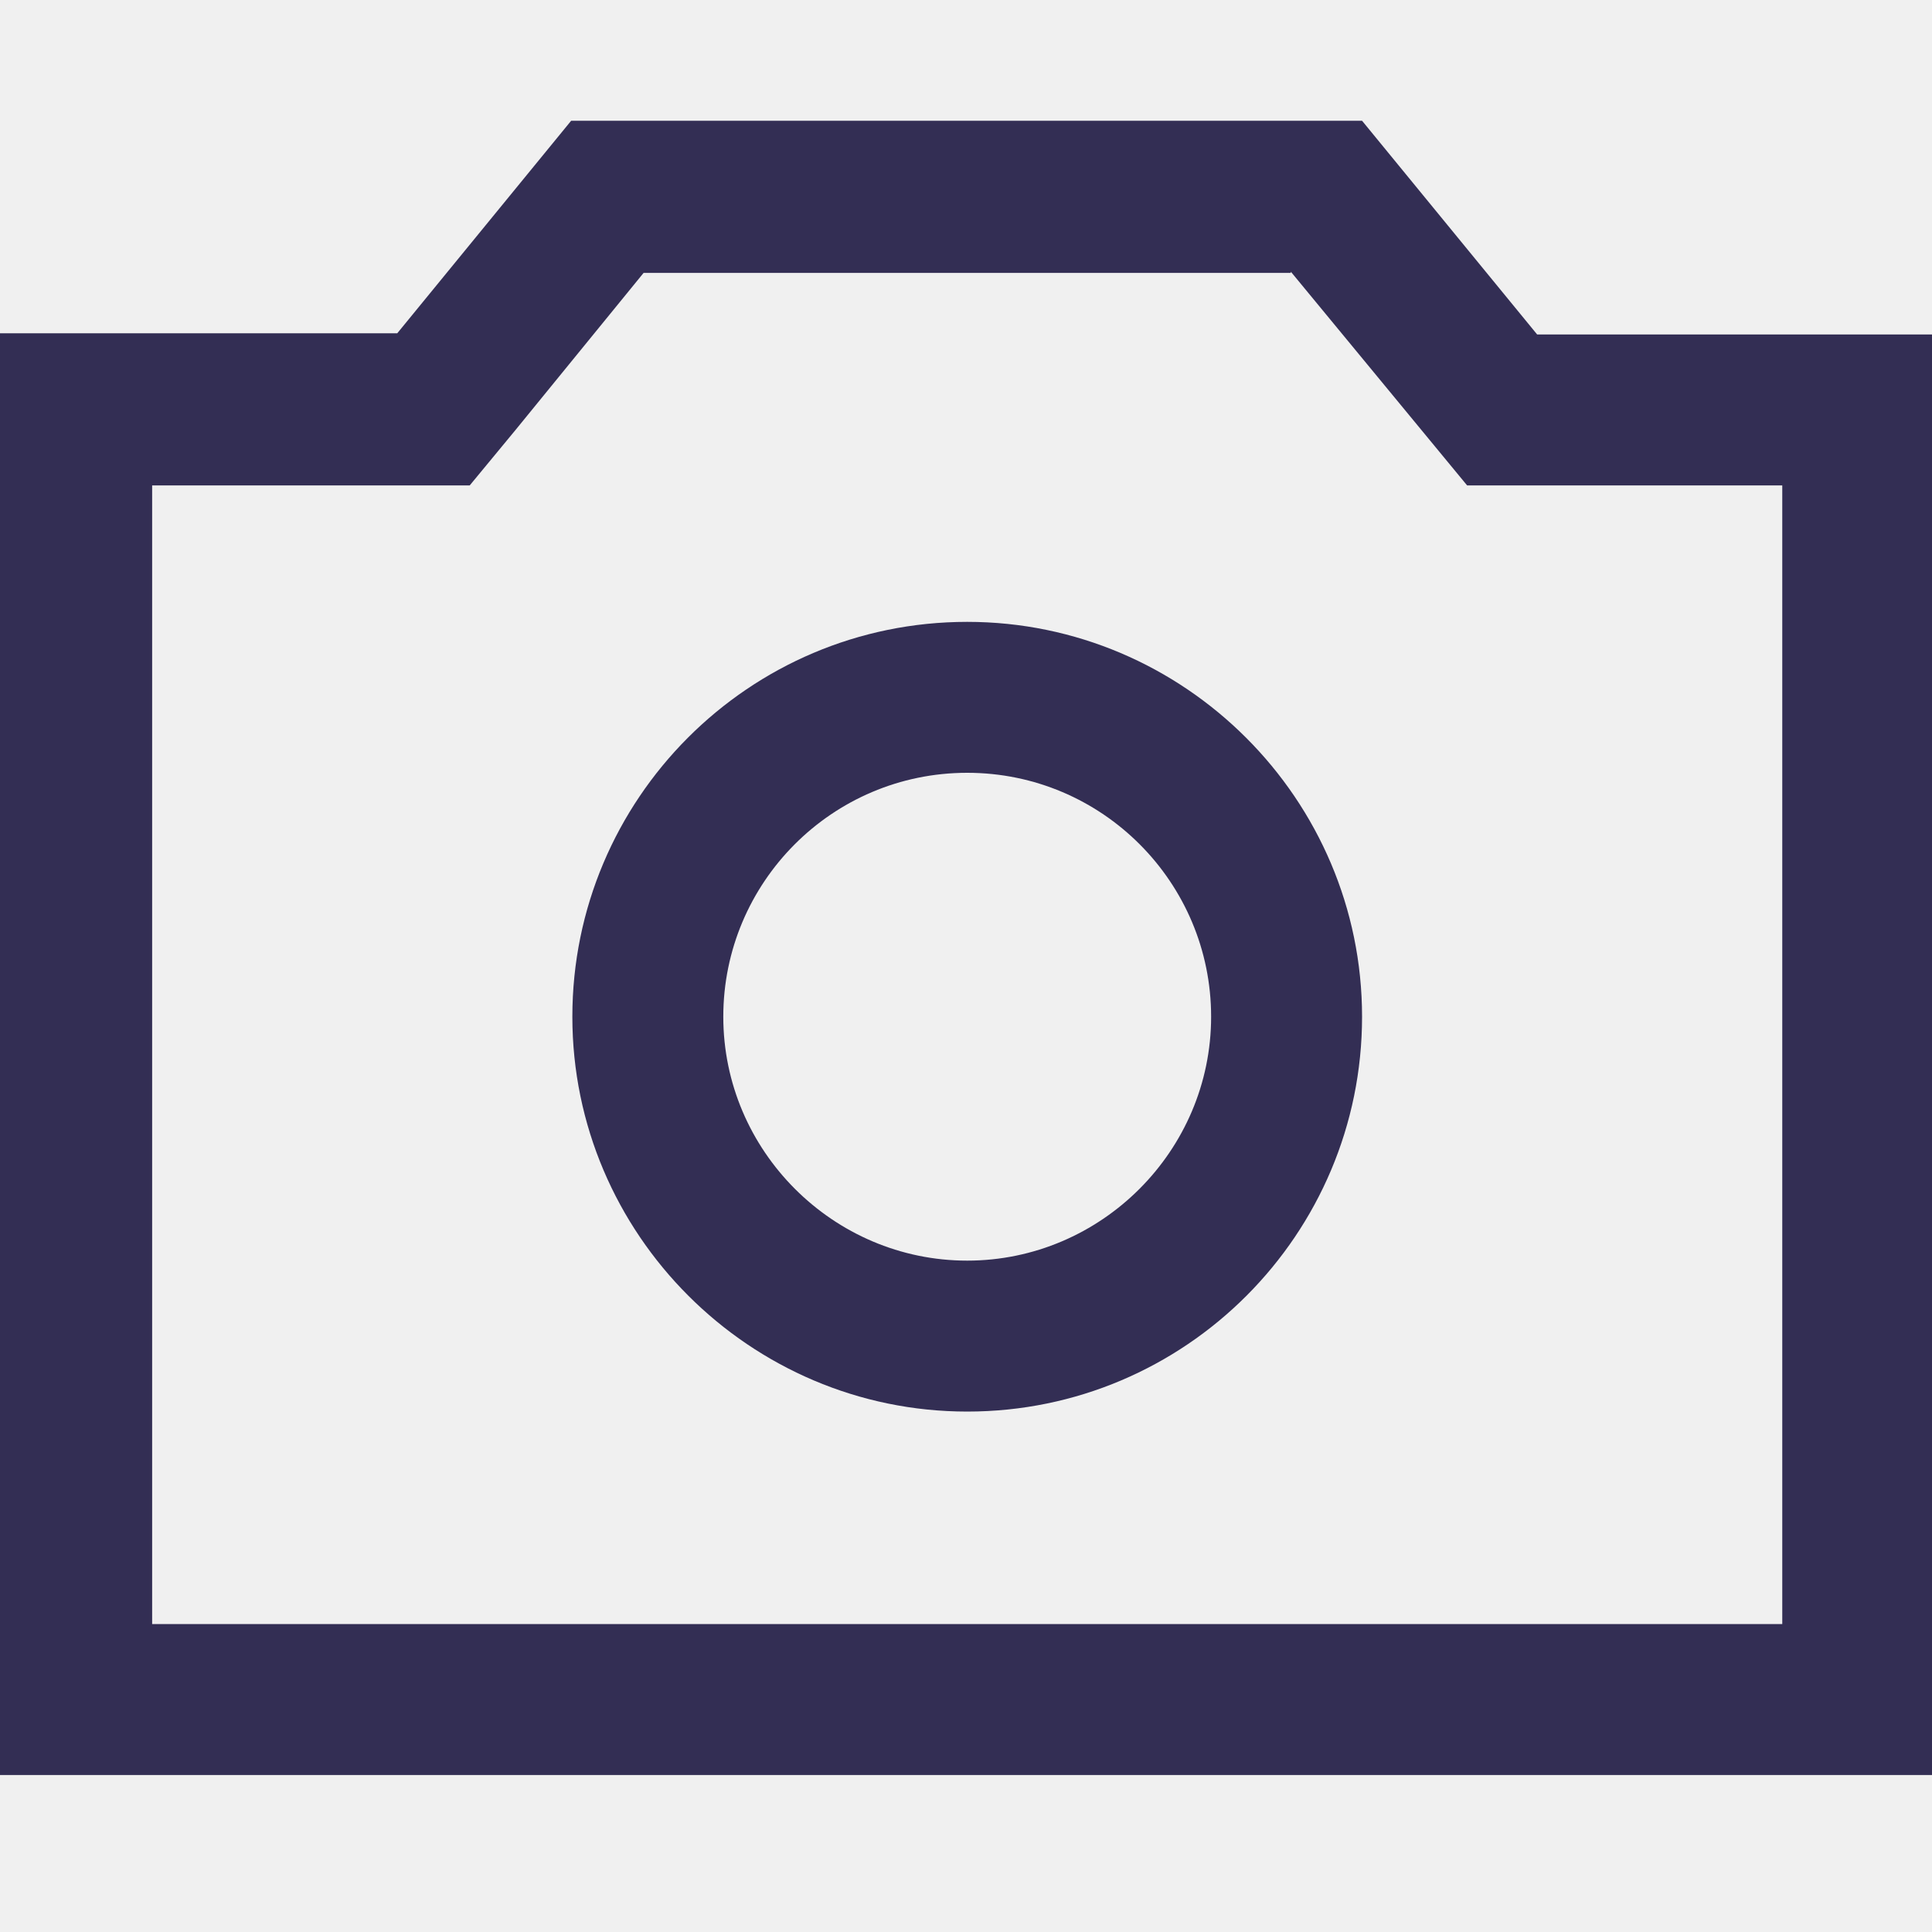
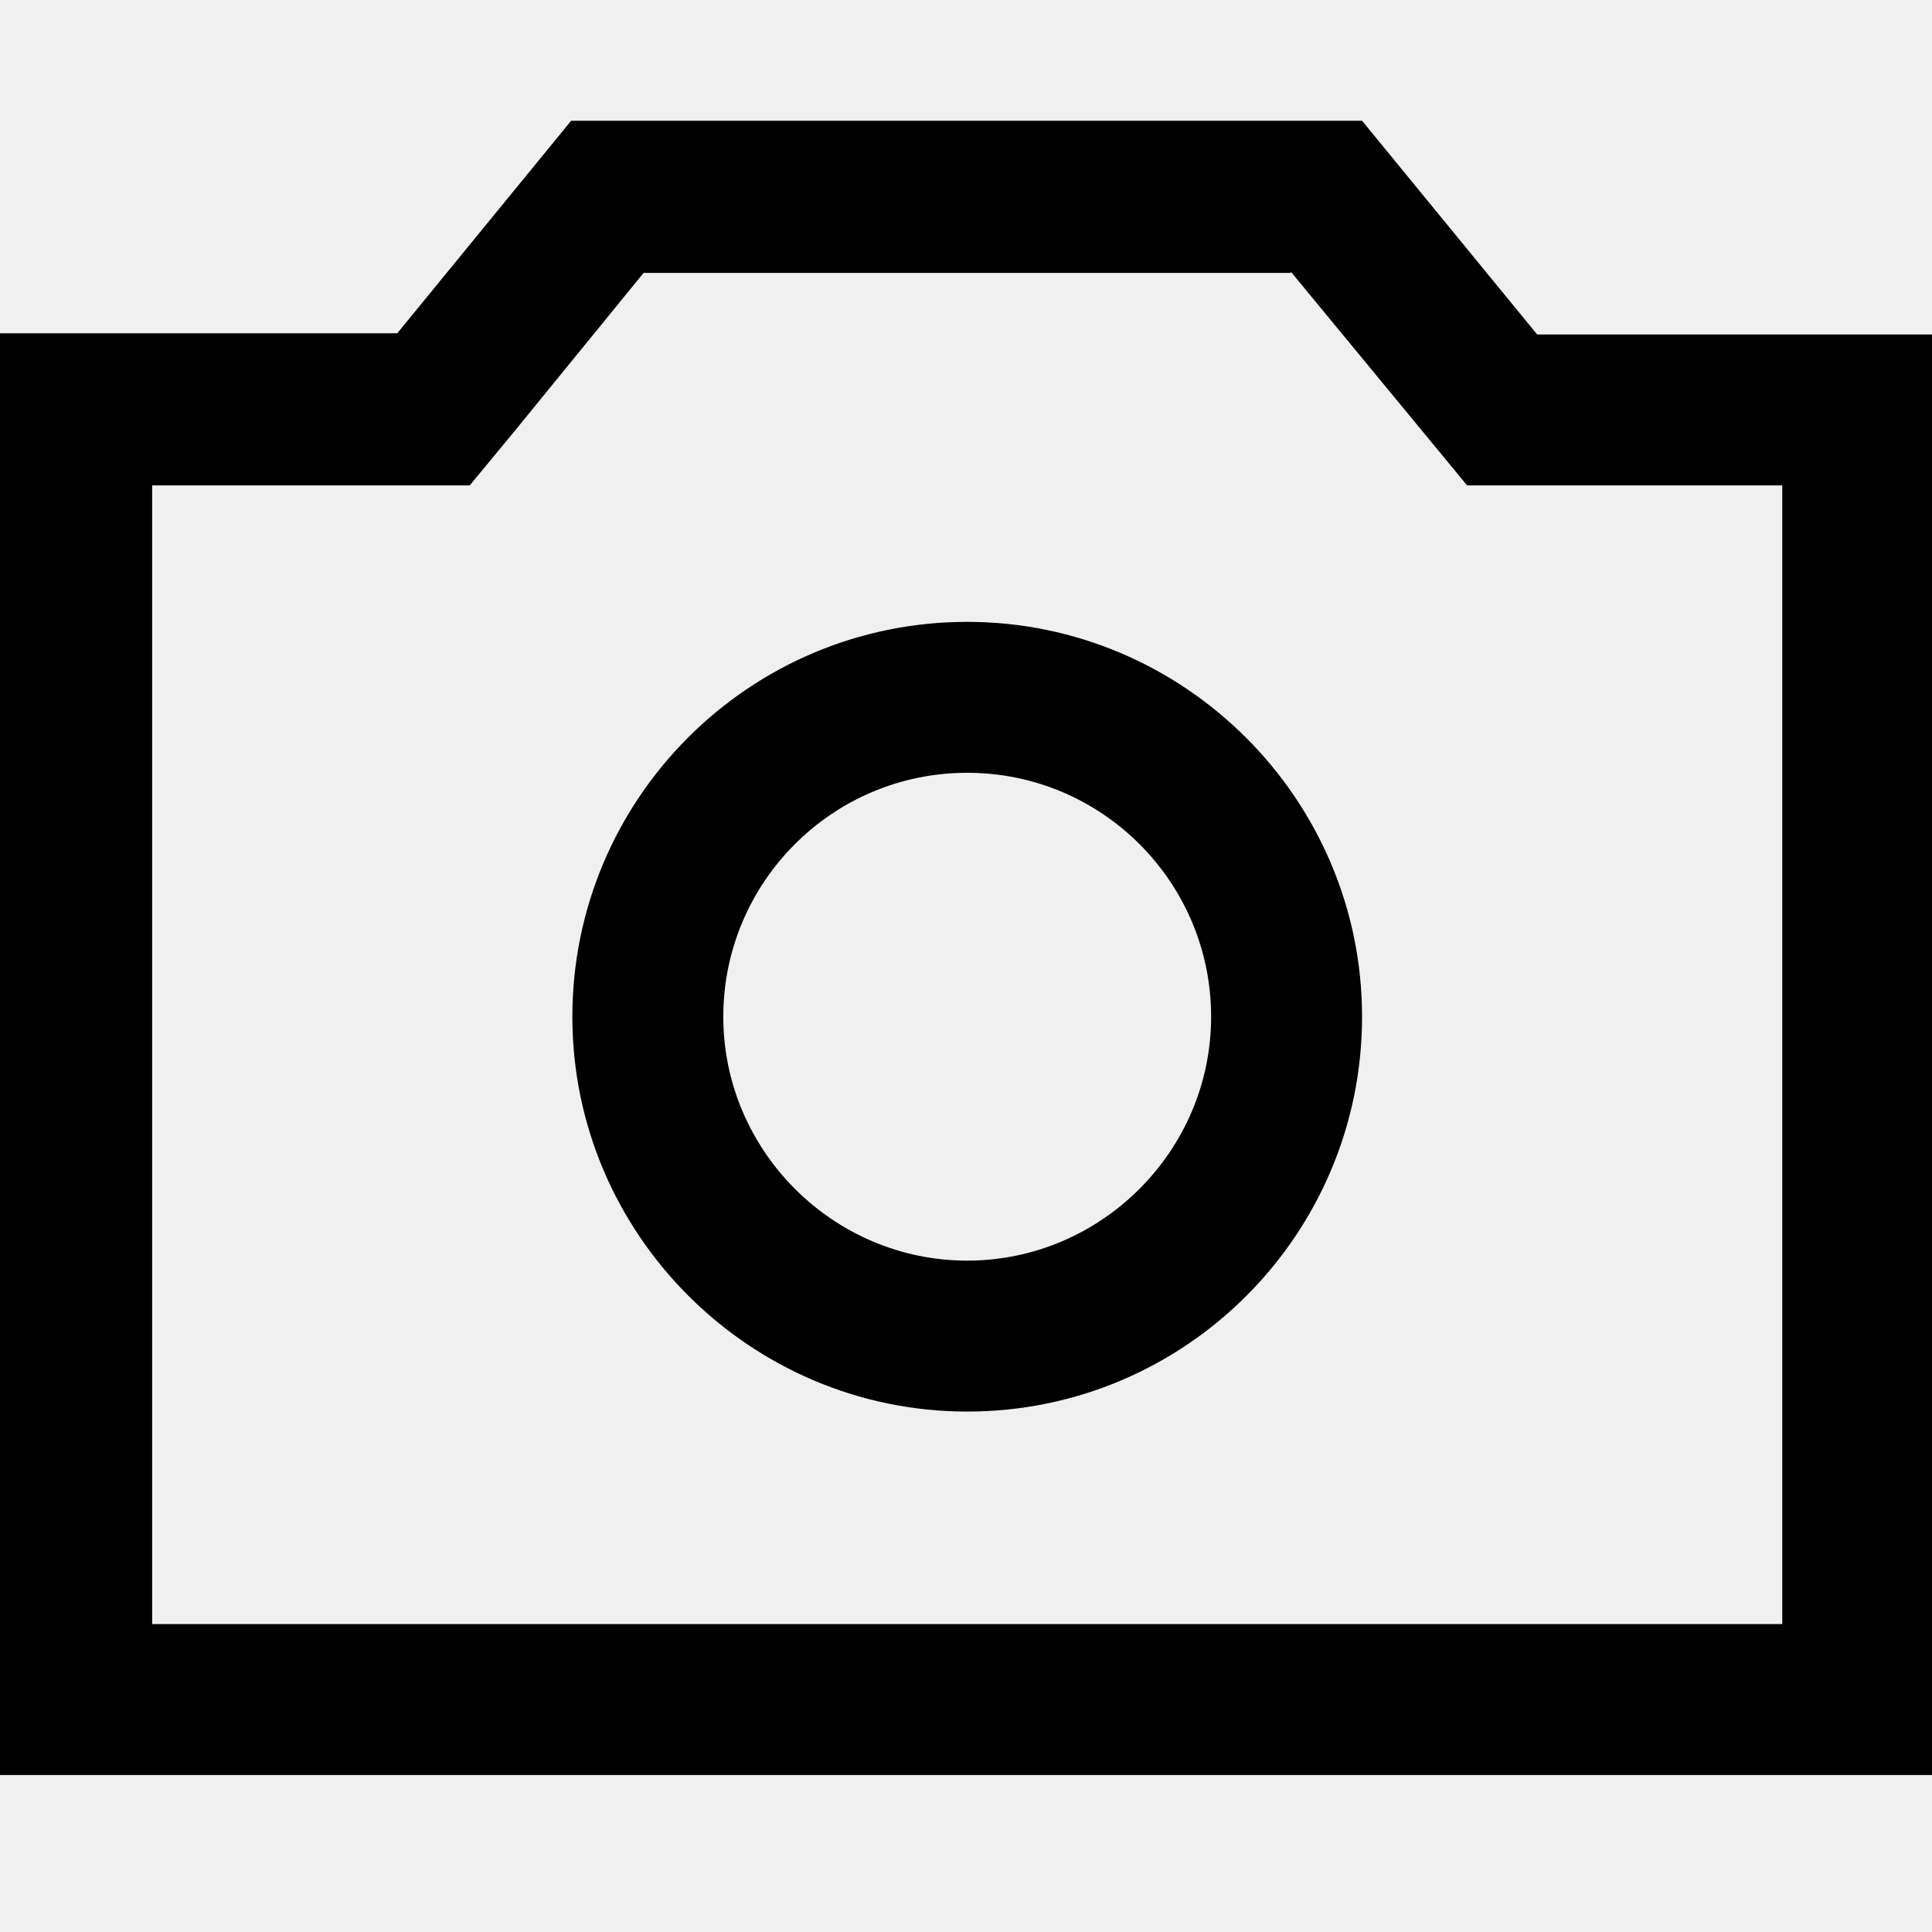
<svg xmlns="http://www.w3.org/2000/svg" viewBox="0 0 16 16" fill="none">
  <mask id="mask0" mask-type="alpha" maskUnits="userSpaceOnUse" x="0" y="1" width="16" height="14">
    <path d="M10.69 2.25L12.15 4.02H14.76V13.45H1.26V4.02H3.89L4.27 3.56L5.33 2.26H10.69V2.25ZM11.28 1H4.73L3.29 2.76H0V14.7H16V2.77H12.73L11.28 1Z" fill="white" />
    <path d="M8.01 6.4C9.13 6.4 10.03 7.31 10.03 8.42C10.03 9.53 9.12 10.44 8.01 10.44C6.9 10.44 5.99 9.53 5.99 8.42C5.99 7.31 6.89 6.4 8.01 6.4ZM8.01 5.15C6.2 5.15 4.74 6.62 4.74 8.42C4.74 10.22 6.21 11.69 8.01 11.69C9.82 11.69 11.28 10.22 11.28 8.42C11.28 6.62 9.81 5.15 8.01 5.15Z" fill="white" />
  </mask>
  <g mask="url(#mask0)">
-     <rect width="16" height="16" fill="#332E54" />
+     <rect width="16" height="16" fill="currentColor" />
  </g>
</svg>
